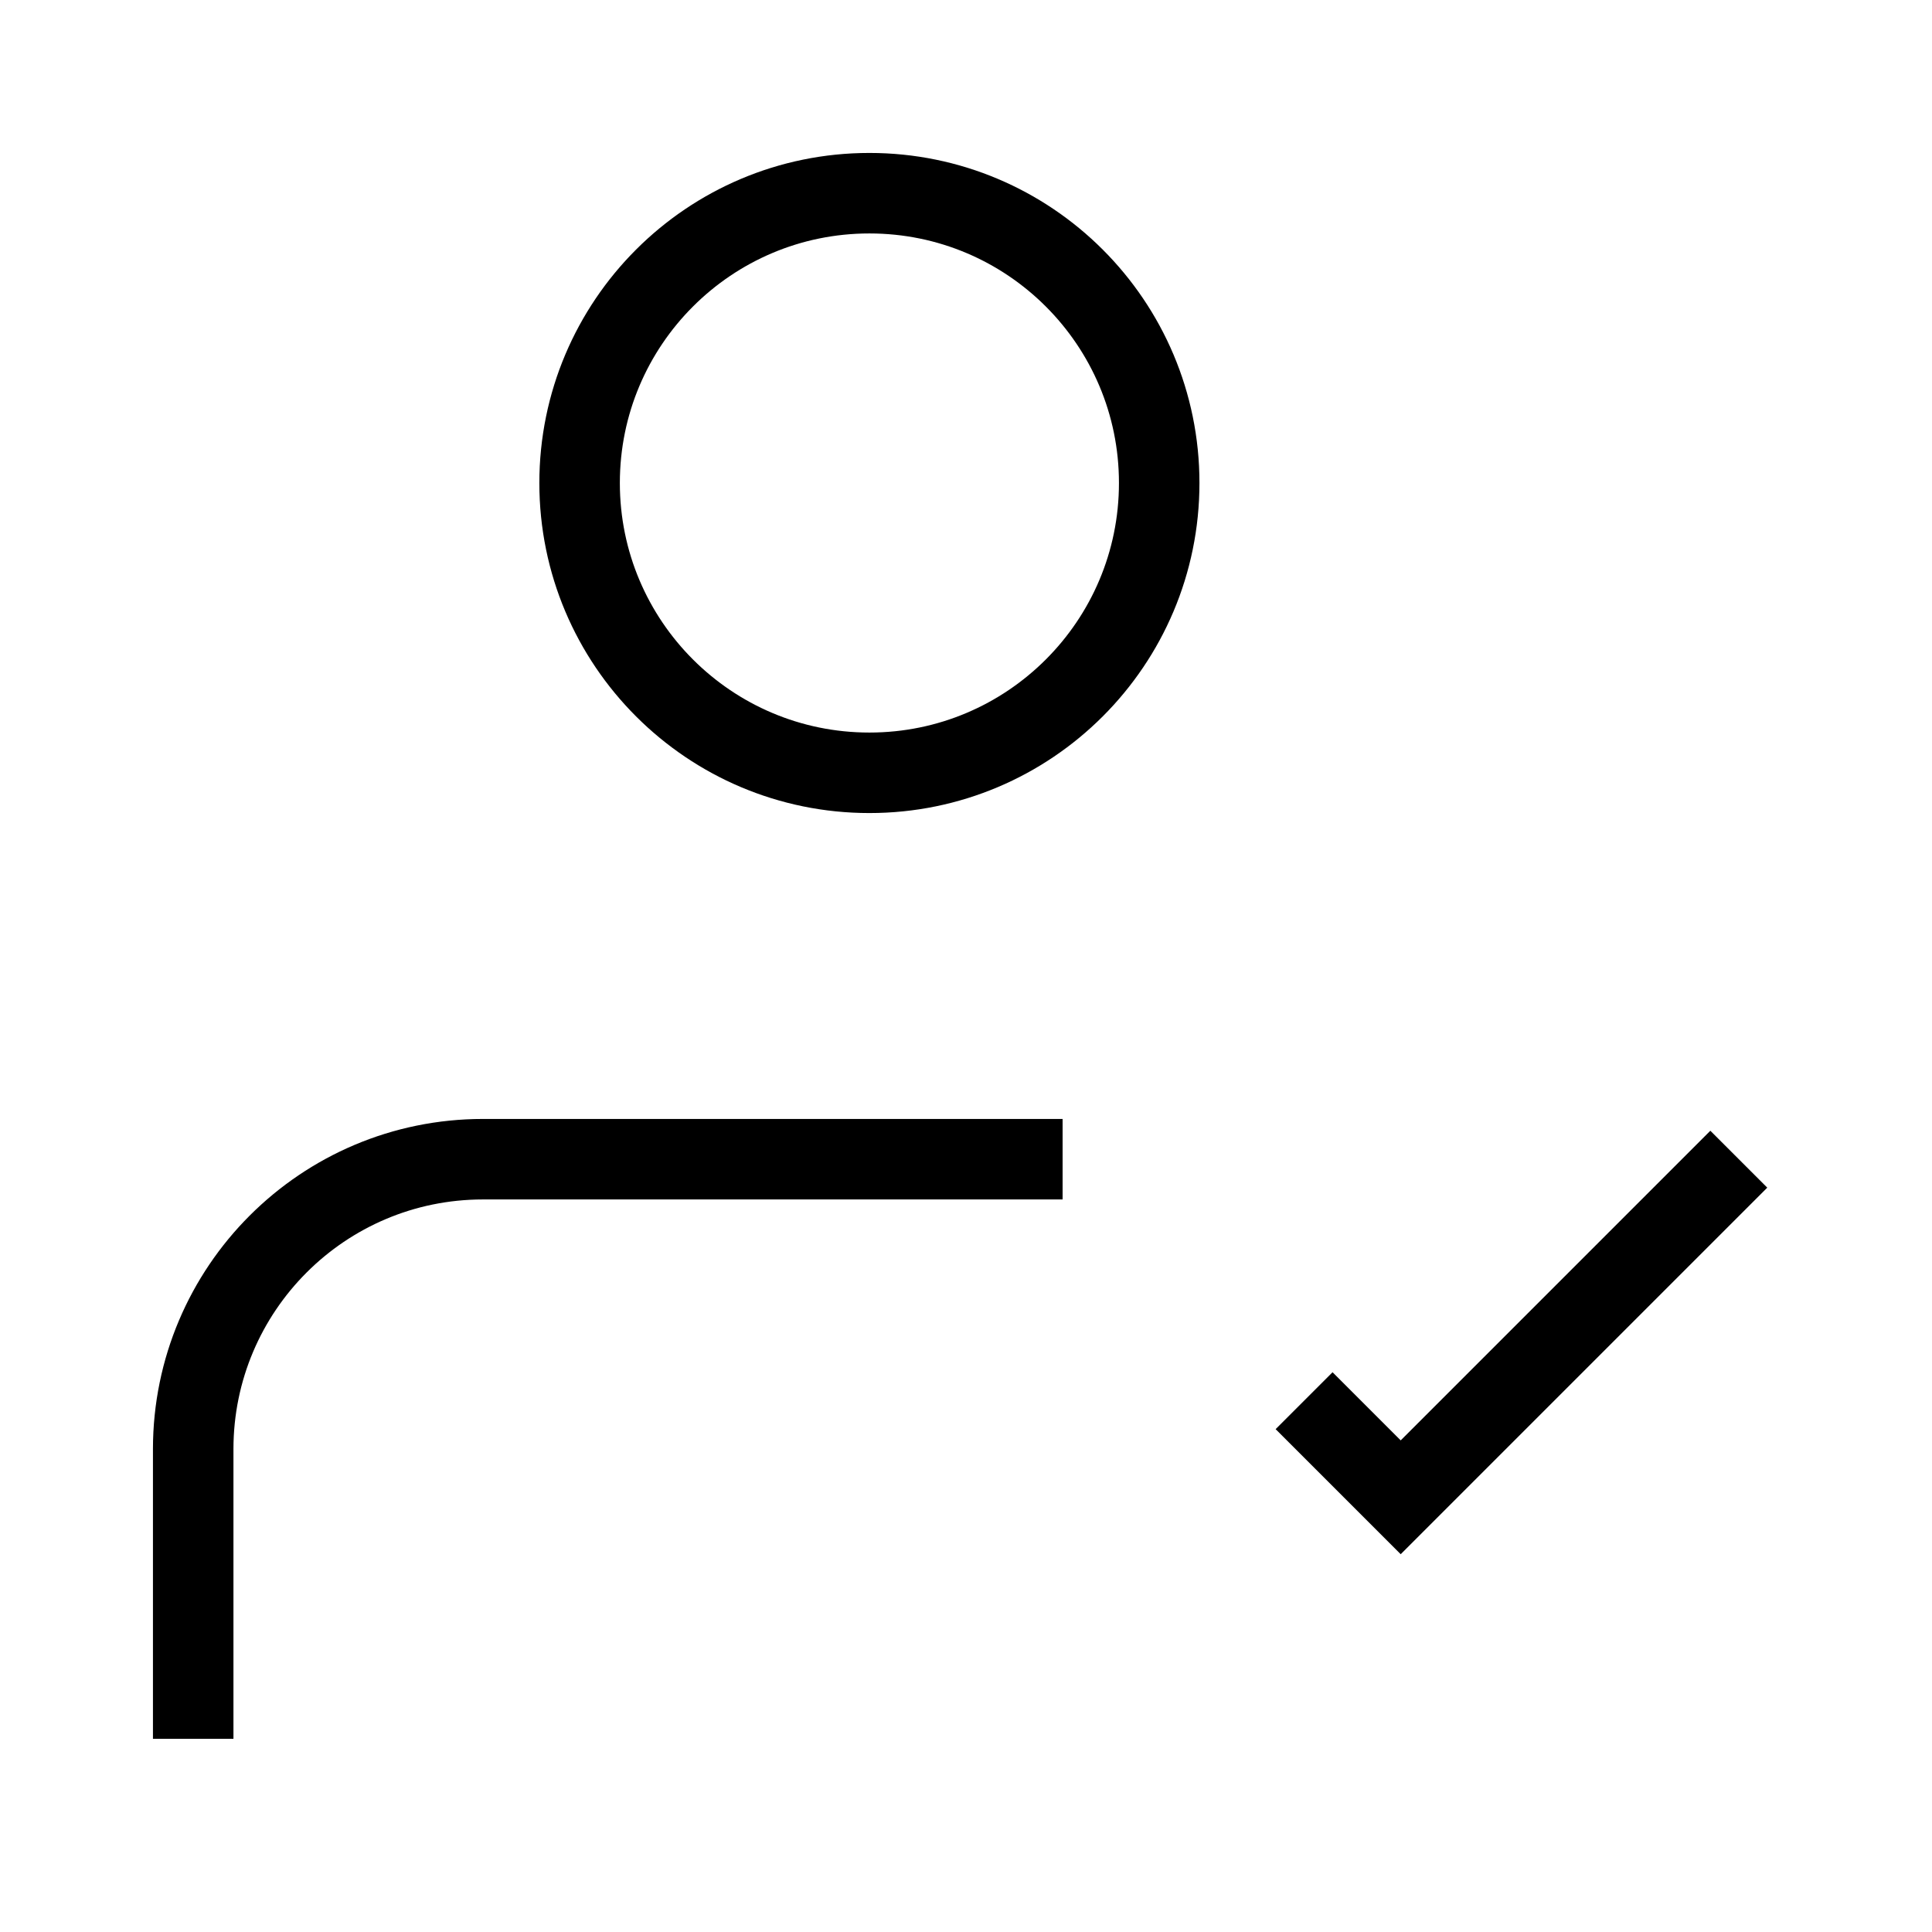
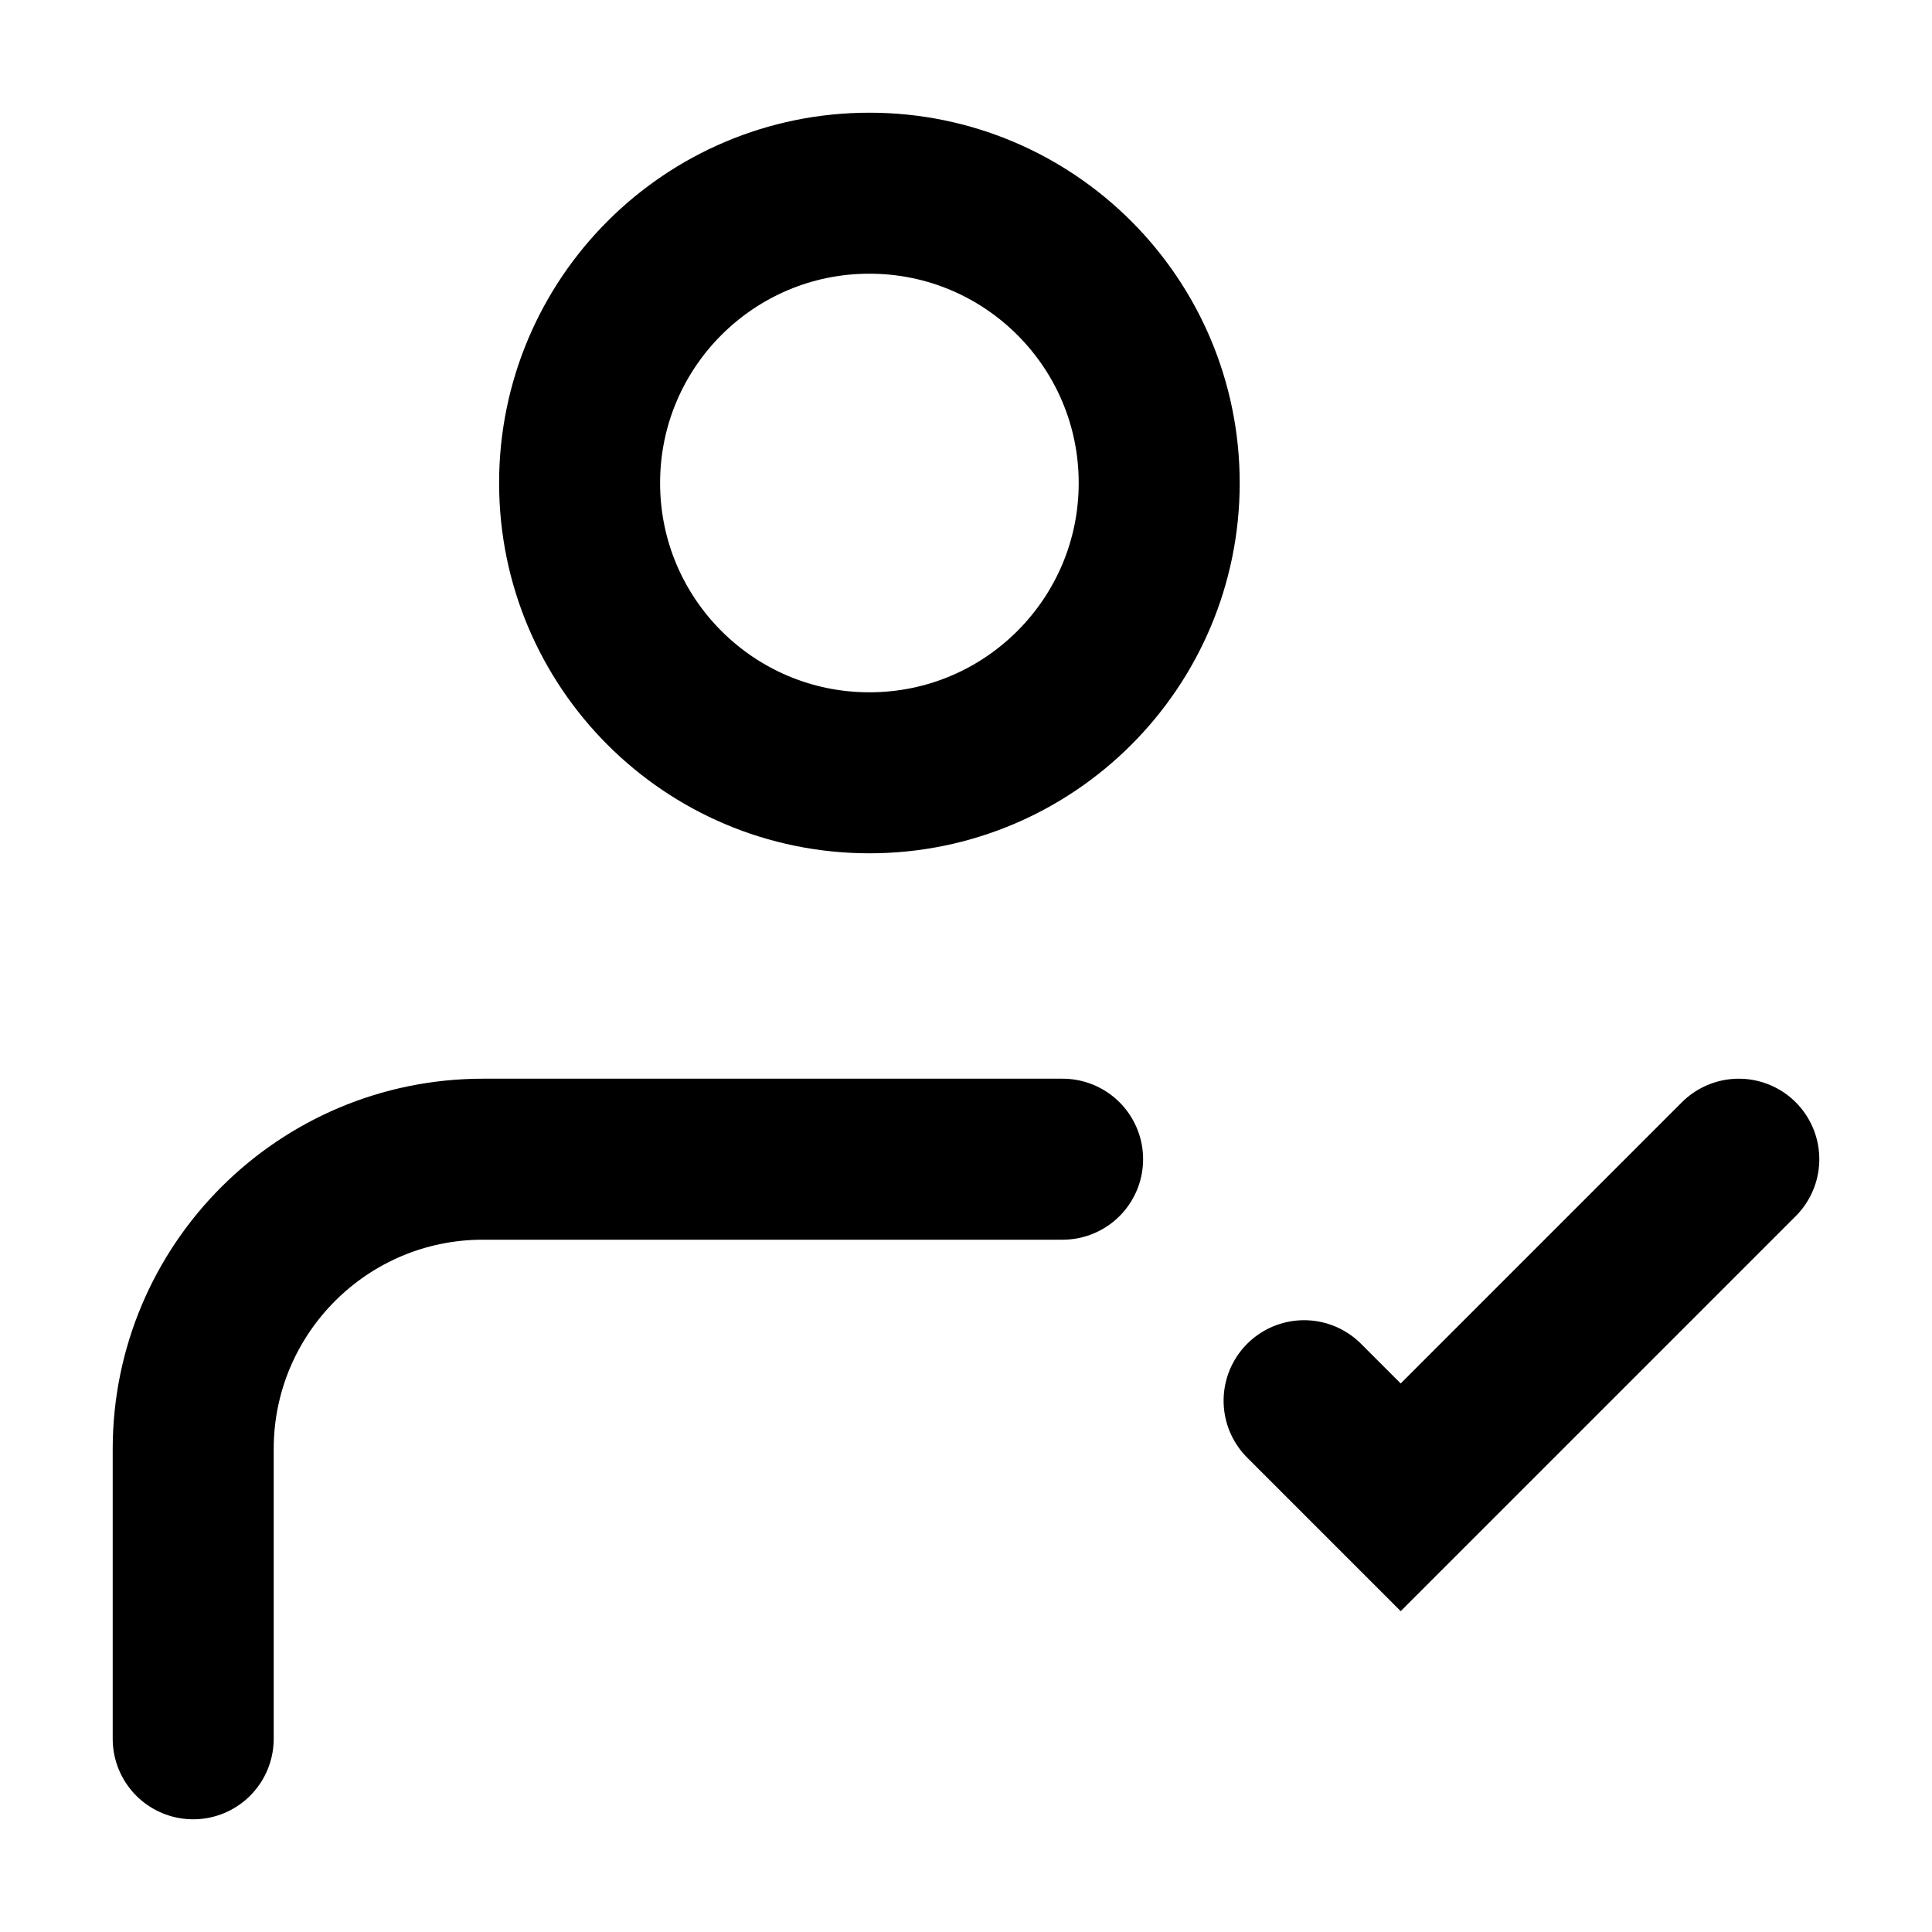
<svg xmlns="http://www.w3.org/2000/svg" width="24" height="24" viewBox="0 0 24 24" fill="none">
-   <path d="M2.4 21.6L2.4 18C2.401 16.012 4.012 14.4 6 14.4H13.2M16.2 17.4L17.4 18.6L21.6 14.4M14.4 6C14.4 7.988 12.788 9.6 10.8 9.6C8.812 9.6 7.2 7.988 7.2 6C7.2 4.012 8.812 2.4 10.8 2.4C12.788 2.4 14.4 4.012 14.4 6Z" stroke="black" strokeWidth="2" strokeLinecap="round" strokeLinejoin="round" />
+   <path d="M2.4 21.6L2.4 18C2.401 16.012 4.012 14.4 6 14.4H13.2M16.2 17.4L17.4 18.6L21.6 14.4M14.4 6C14.4 7.988 12.788 9.6 10.8 9.6C8.812 9.6 7.2 7.988 7.2 6C7.2 4.012 8.812 2.4 10.8 2.4C12.788 2.4 14.4 4.012 14.4 6Z" stroke="black" stroke-width="2" stroke-linecap="round" strokeLinejoin="round" />
</svg>
